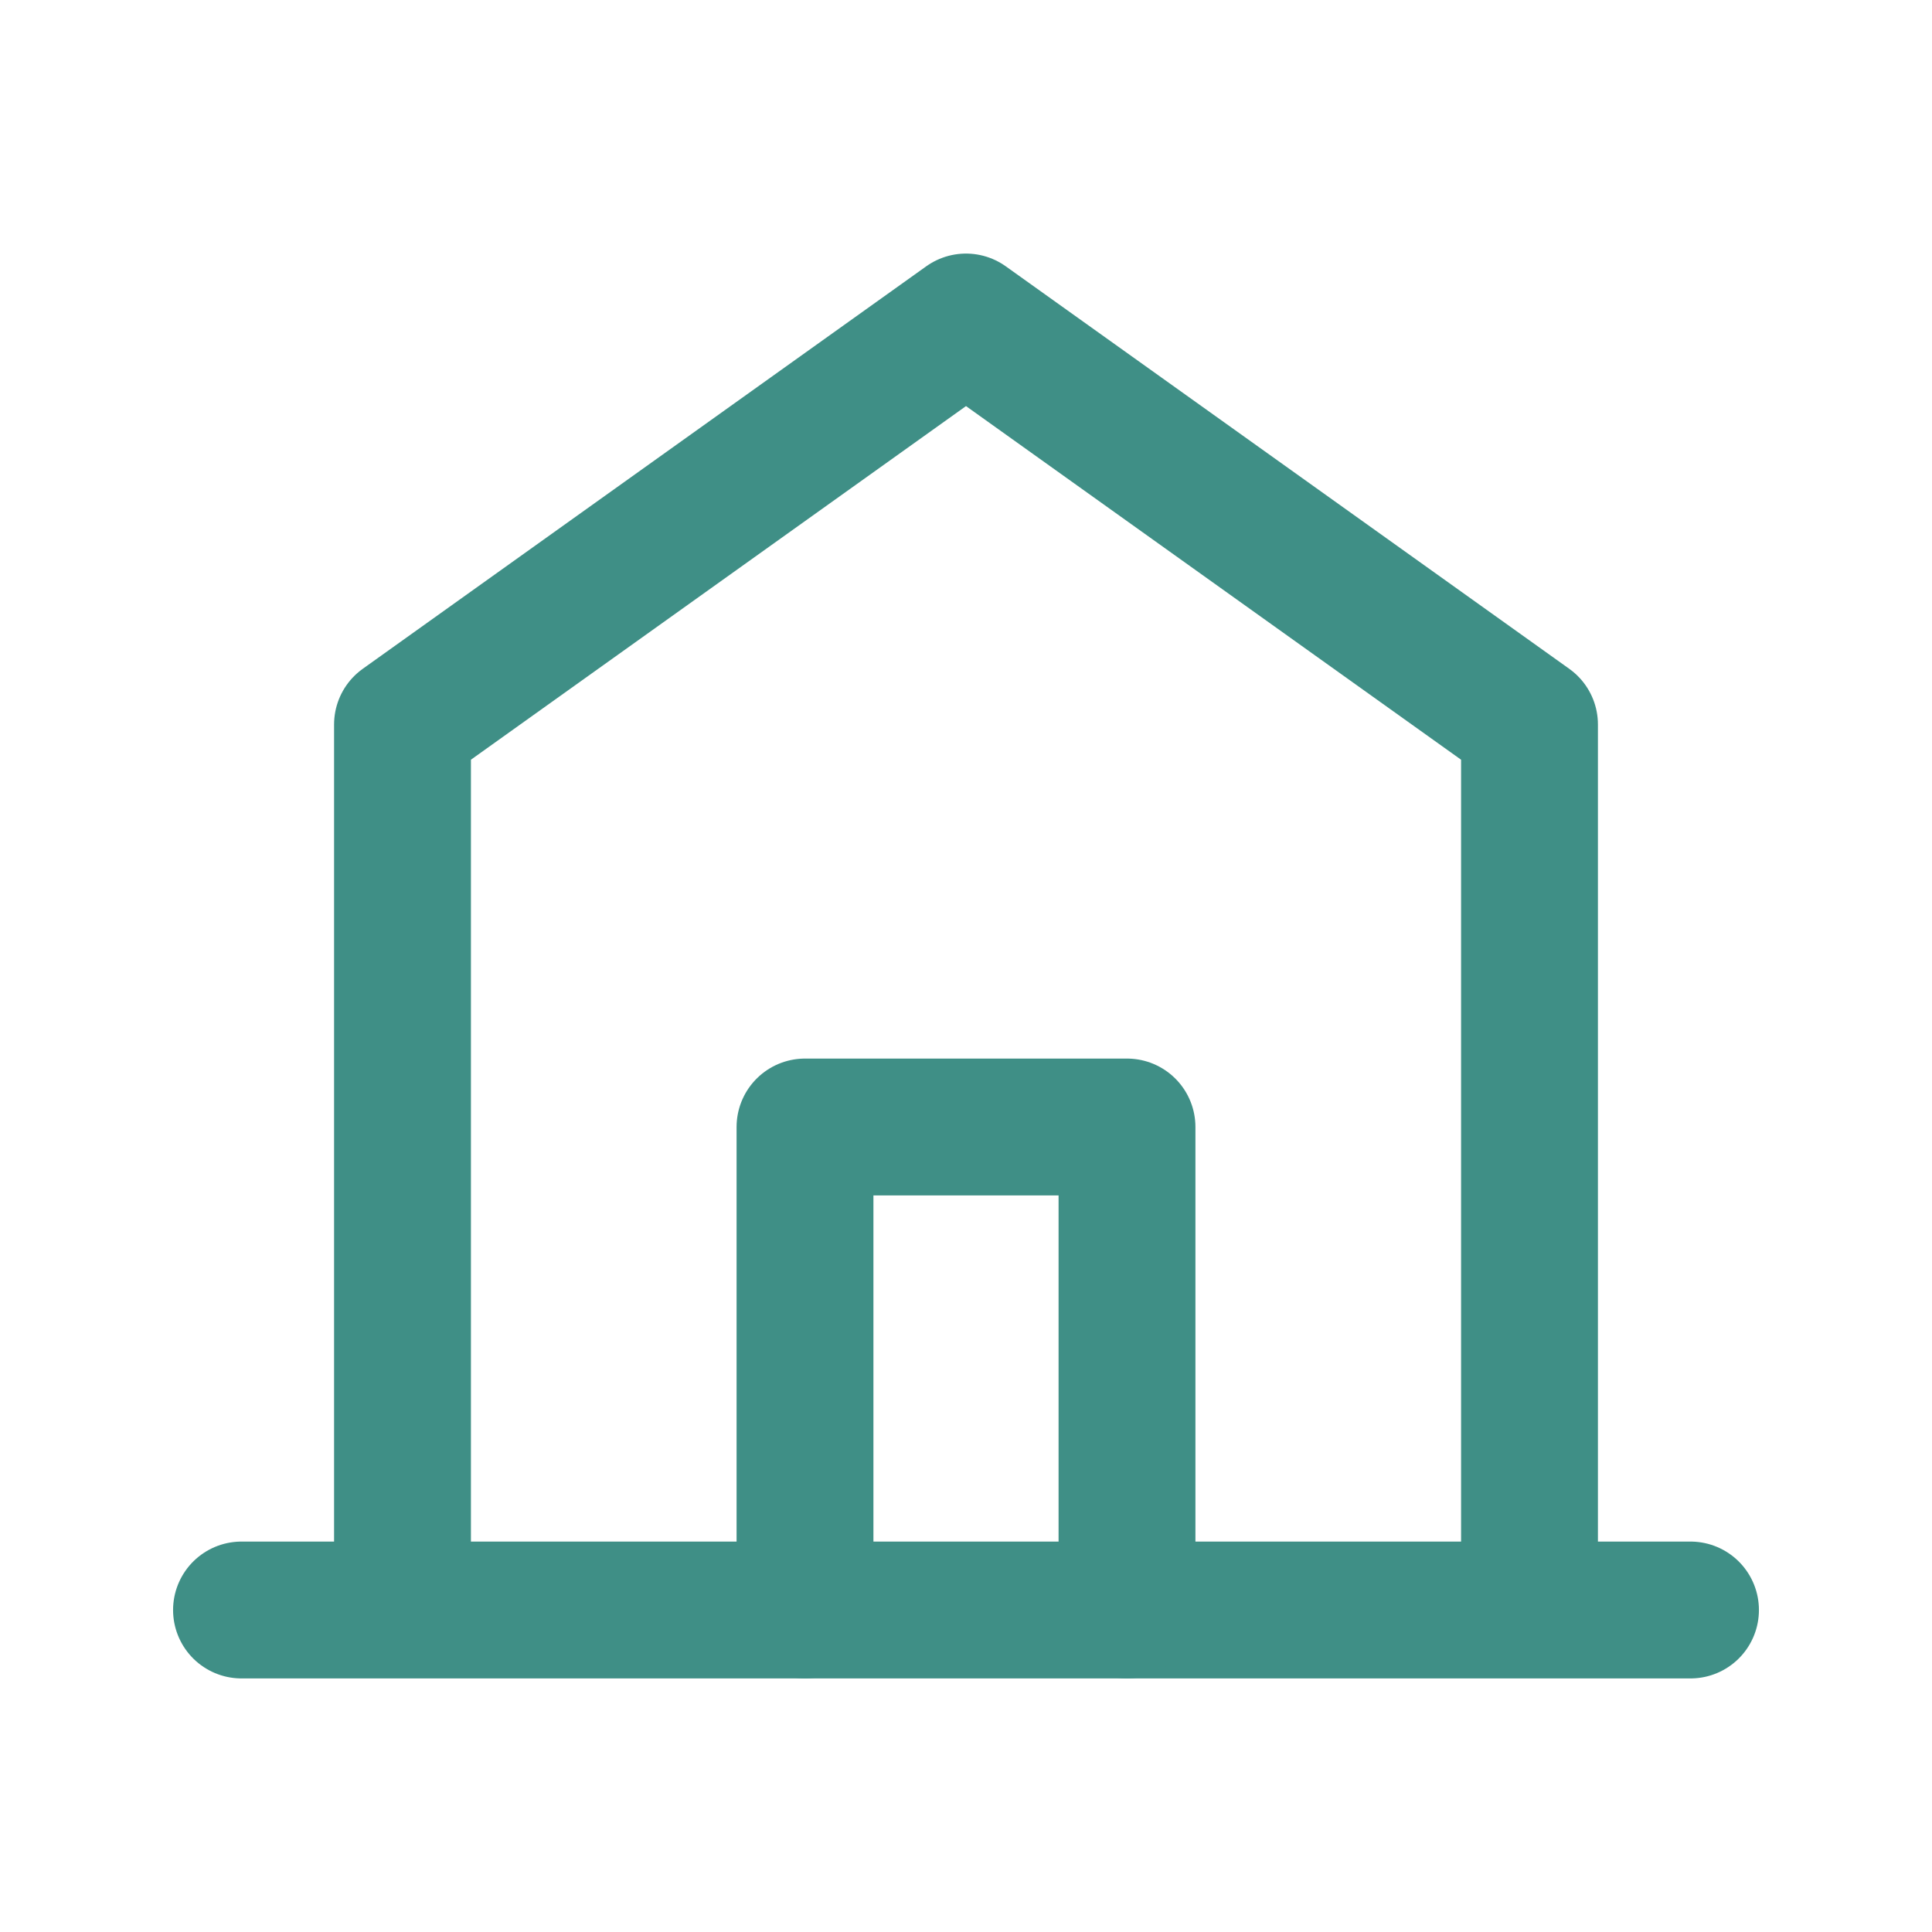
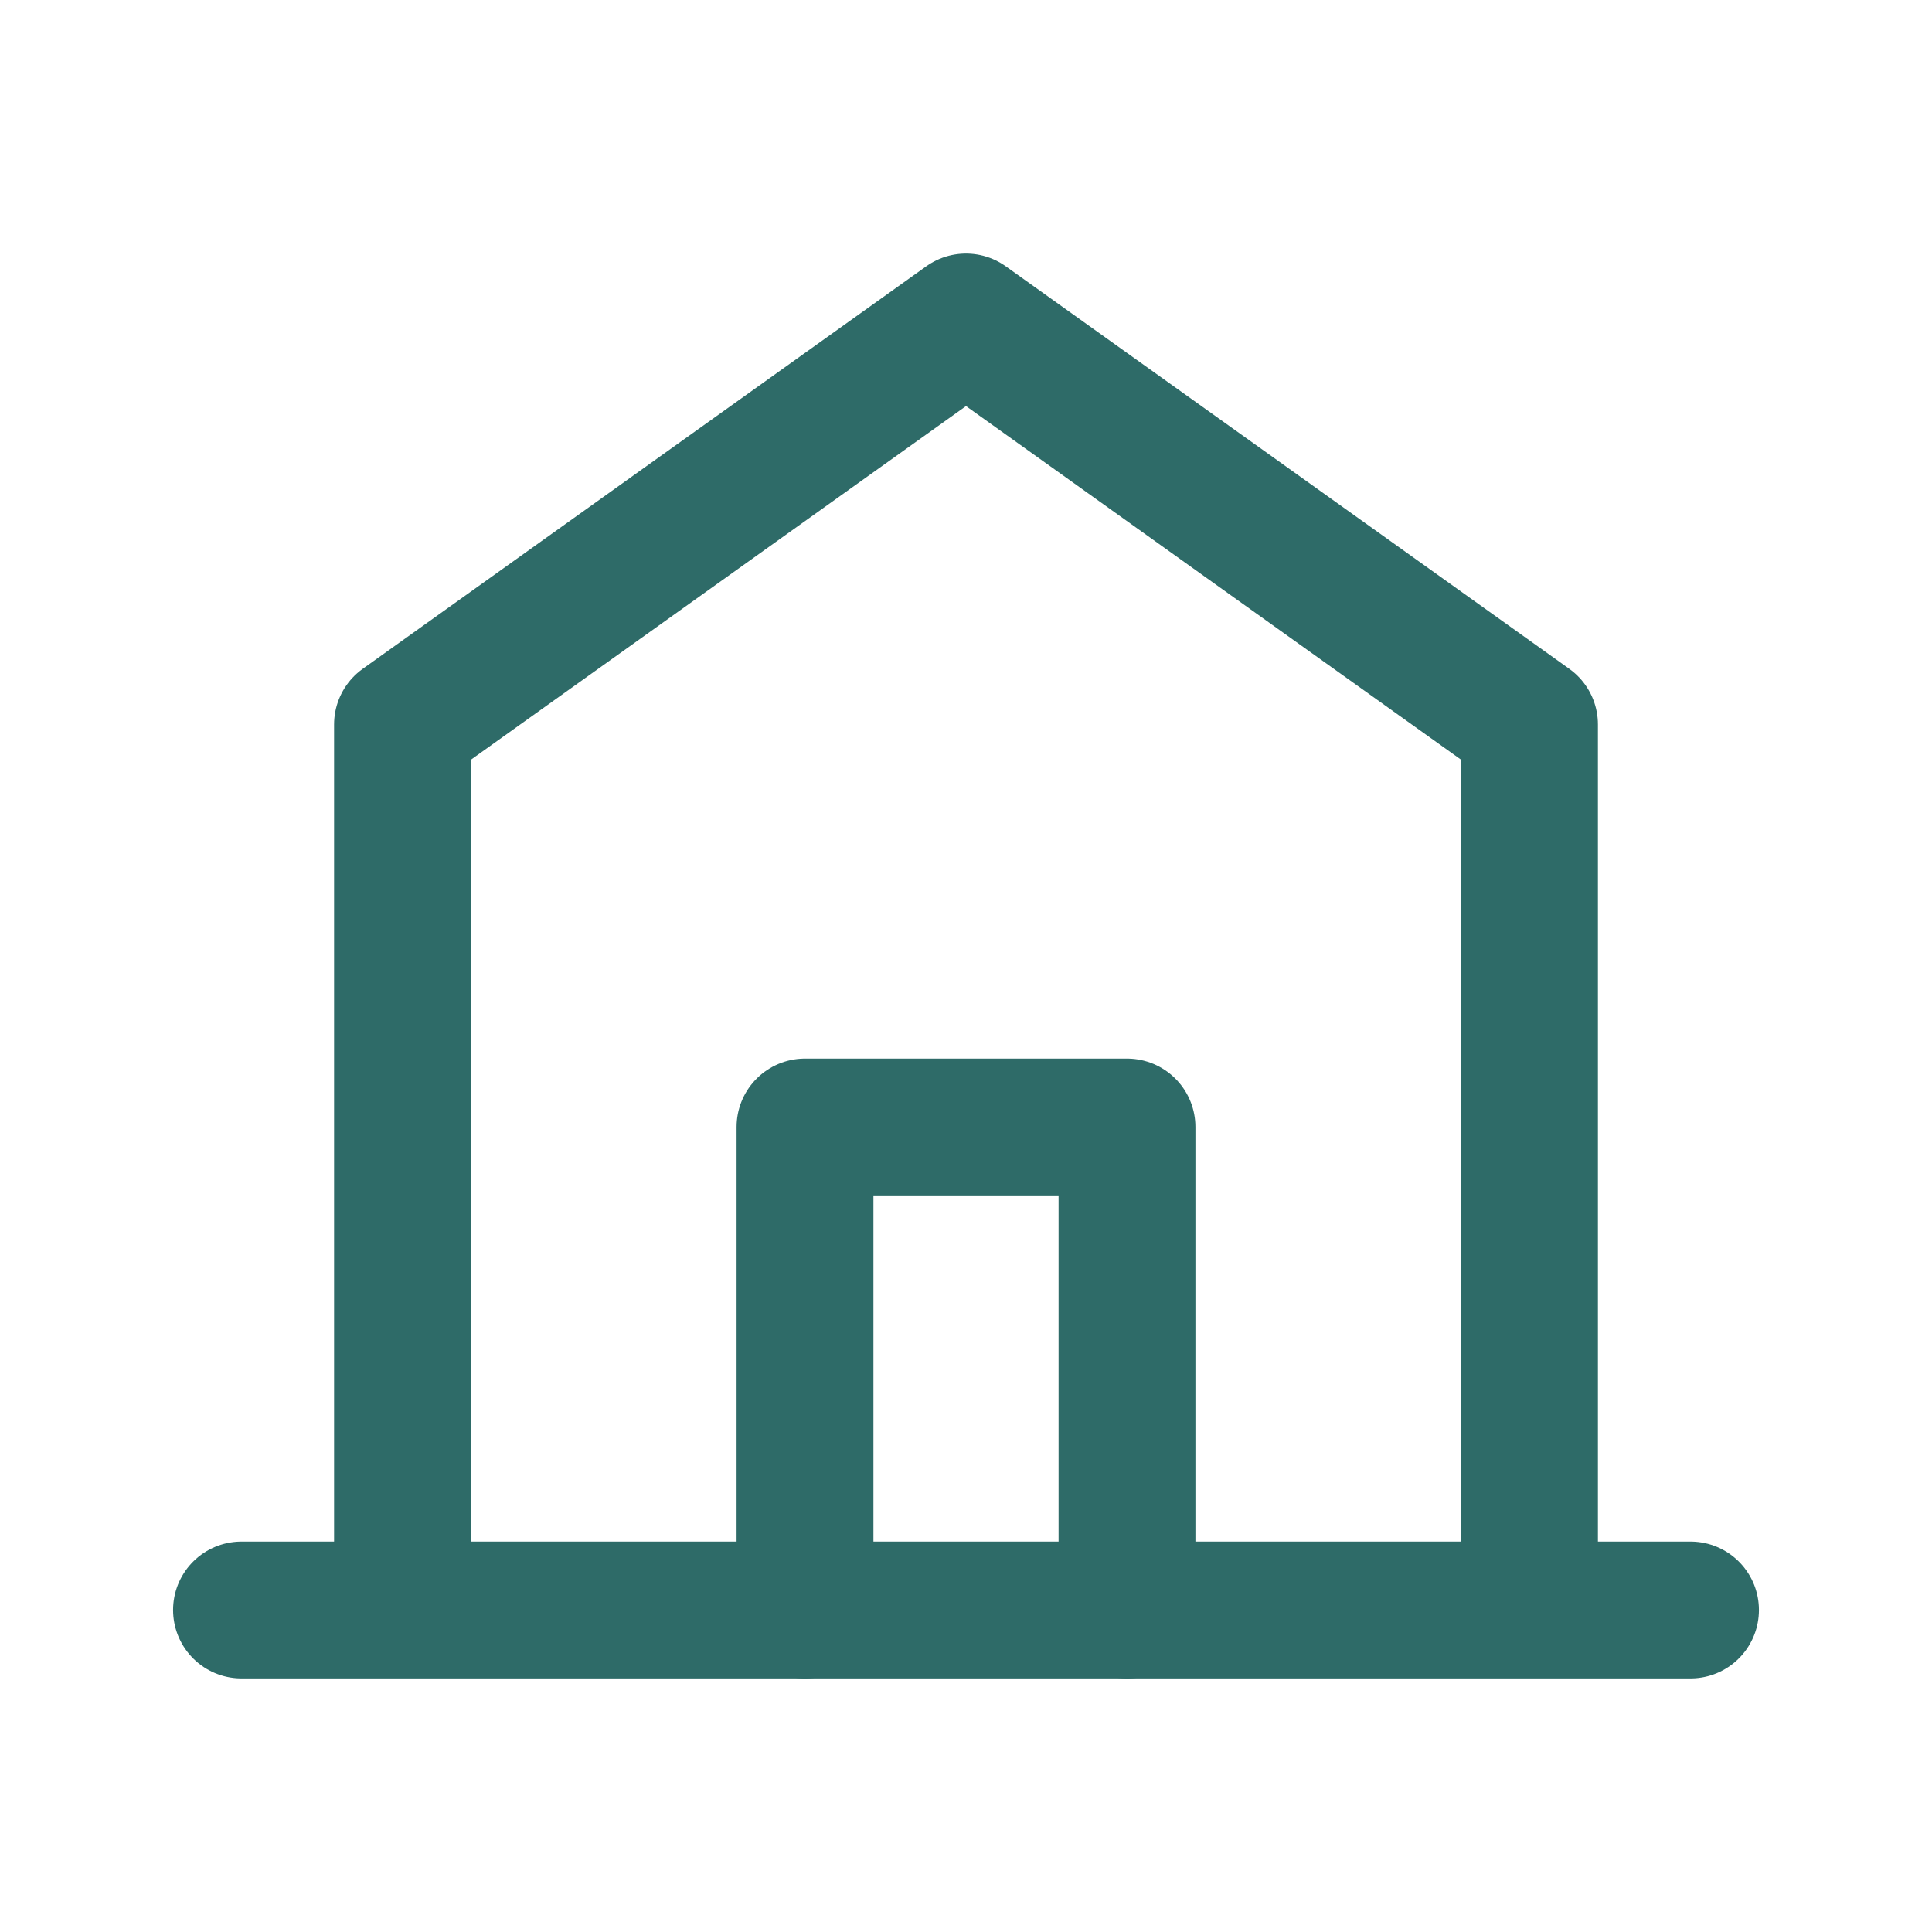
- <svg xmlns="http://www.w3.org/2000/svg" viewBox="0 0 24 24" width="32" height="32" fill="none" stroke="#3f8f86" stroke-width="1.7" stroke-linecap="round" stroke-linejoin="round">
+ <svg xmlns="http://www.w3.org/2000/svg" viewBox="0 0 24 24" width="32" height="32" fill="none" stroke="#2E6B68" stroke-width="1.7" stroke-linecap="round" stroke-linejoin="round">
  <path d="M3 20h18M5 20V9l7-5 7 5v11" />
  <path d="M10 20v-6h4v6" />
</svg>
